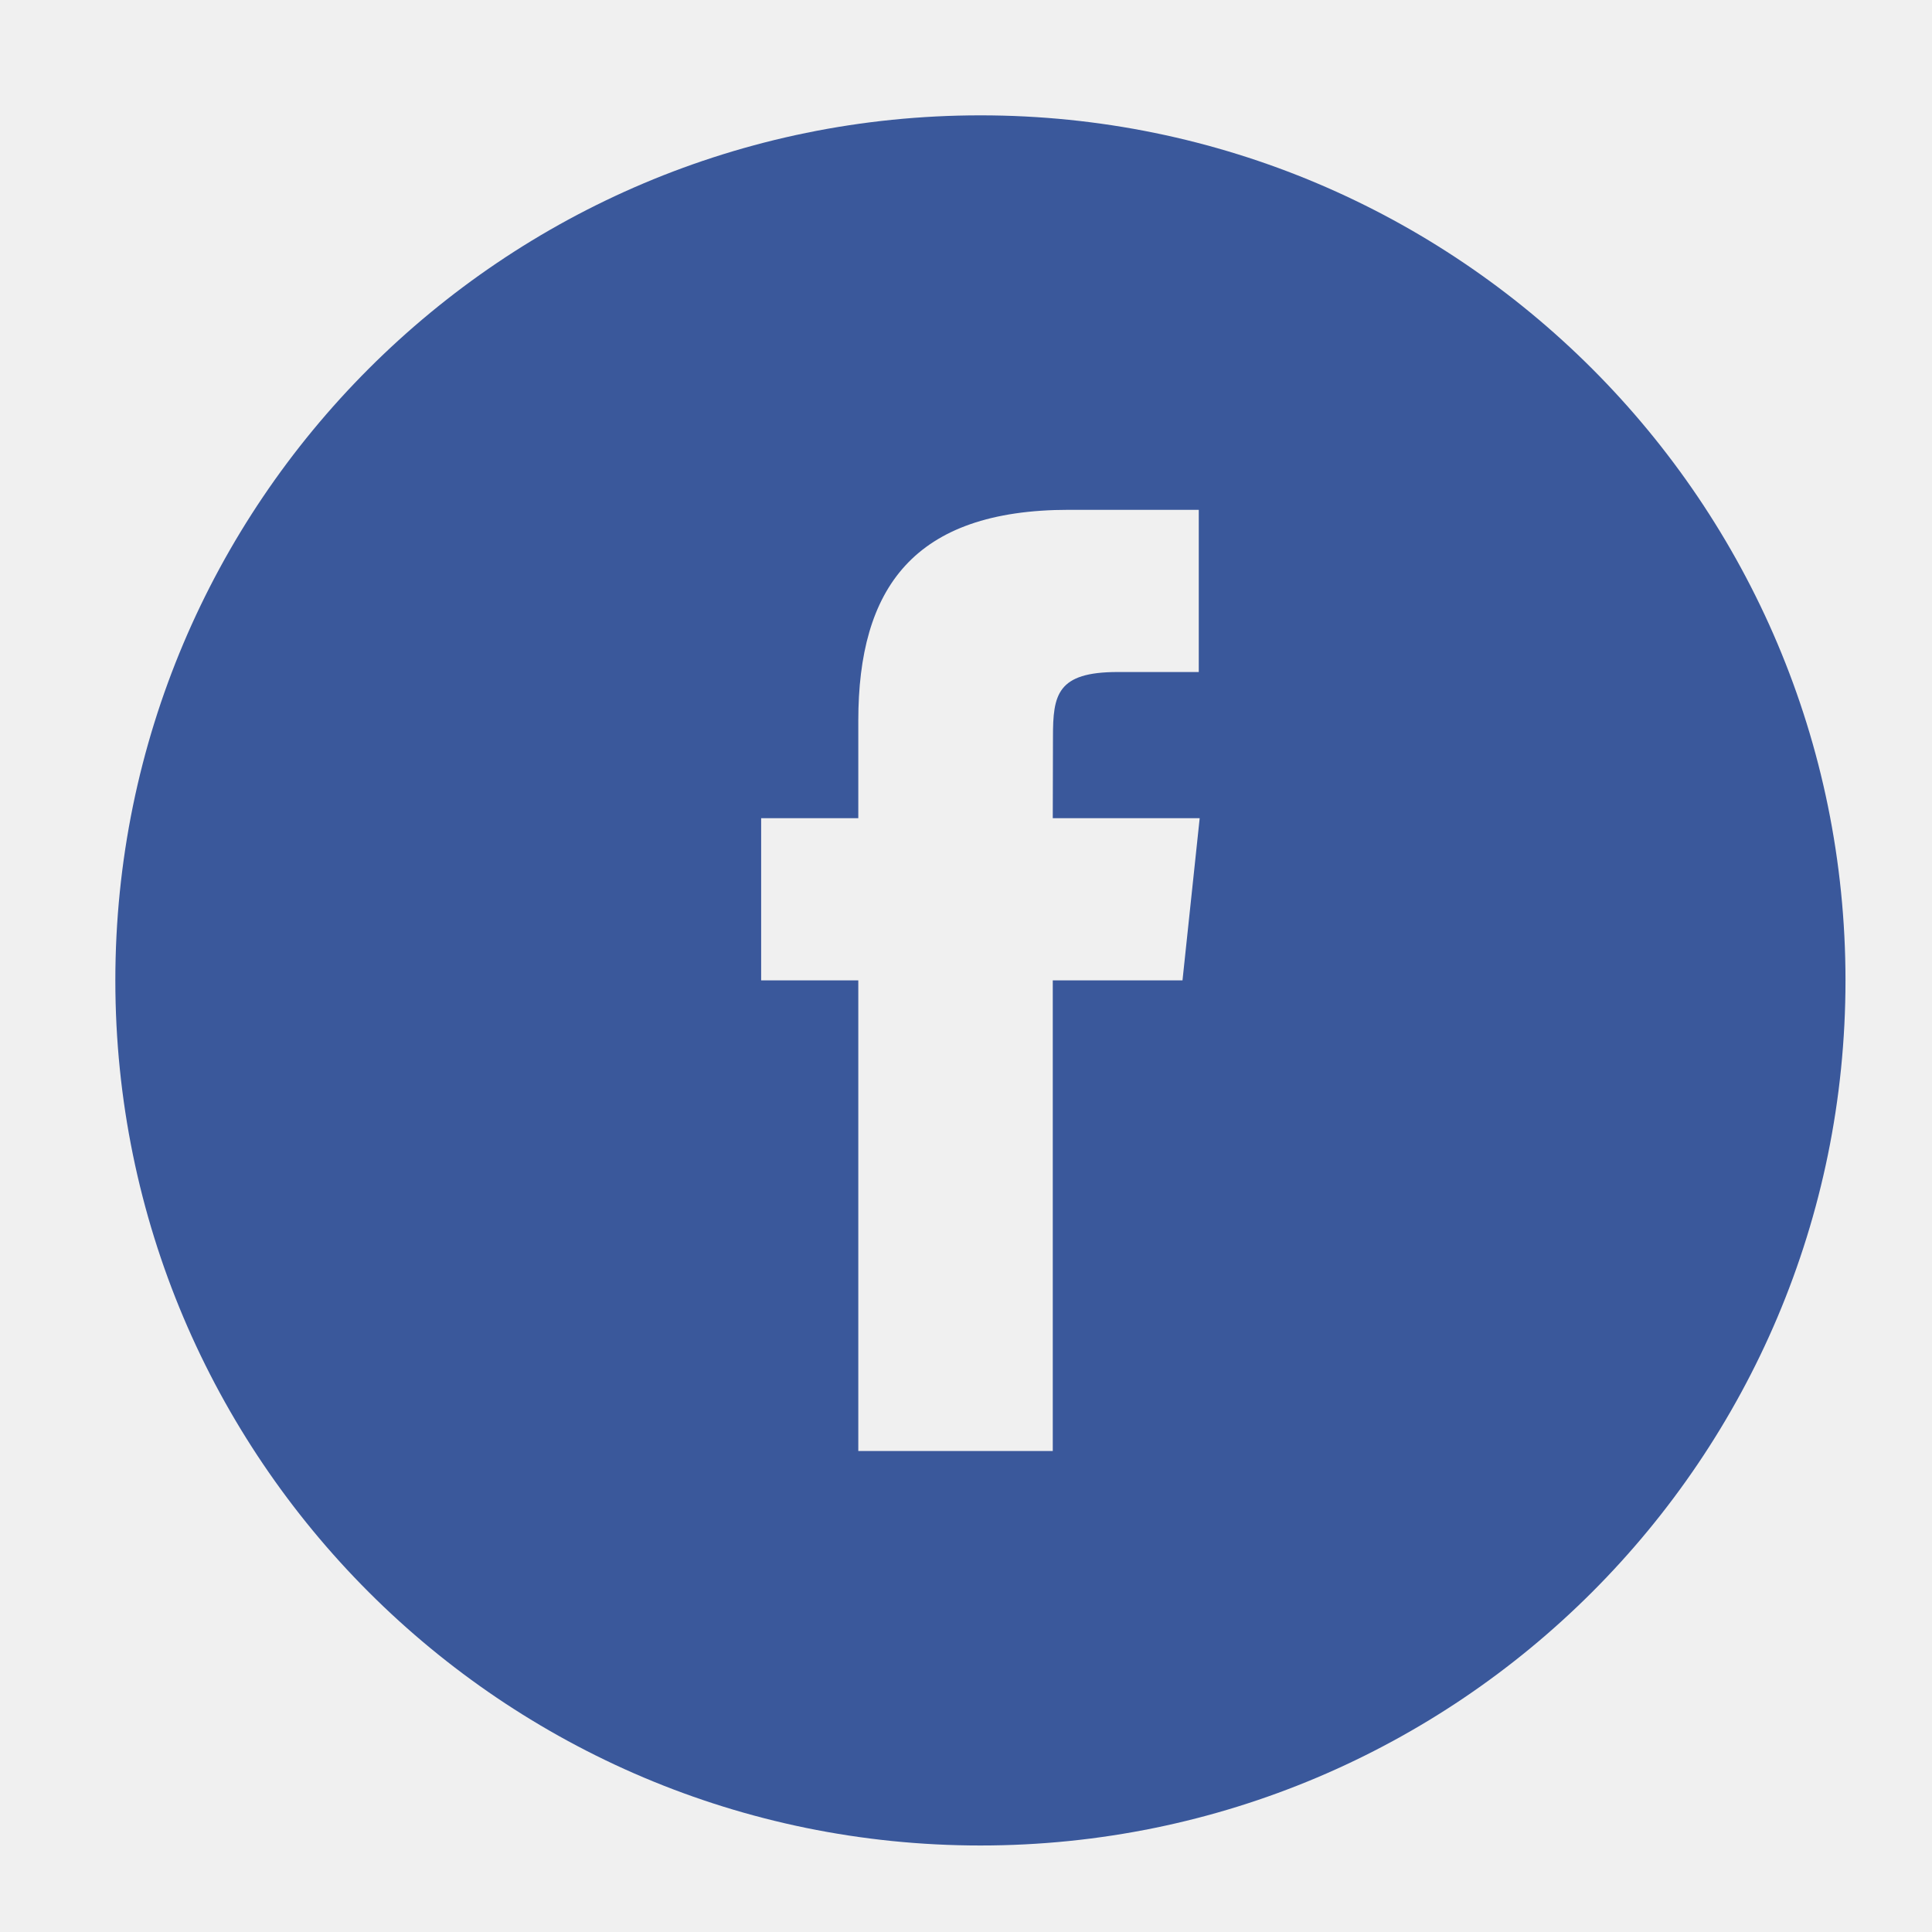
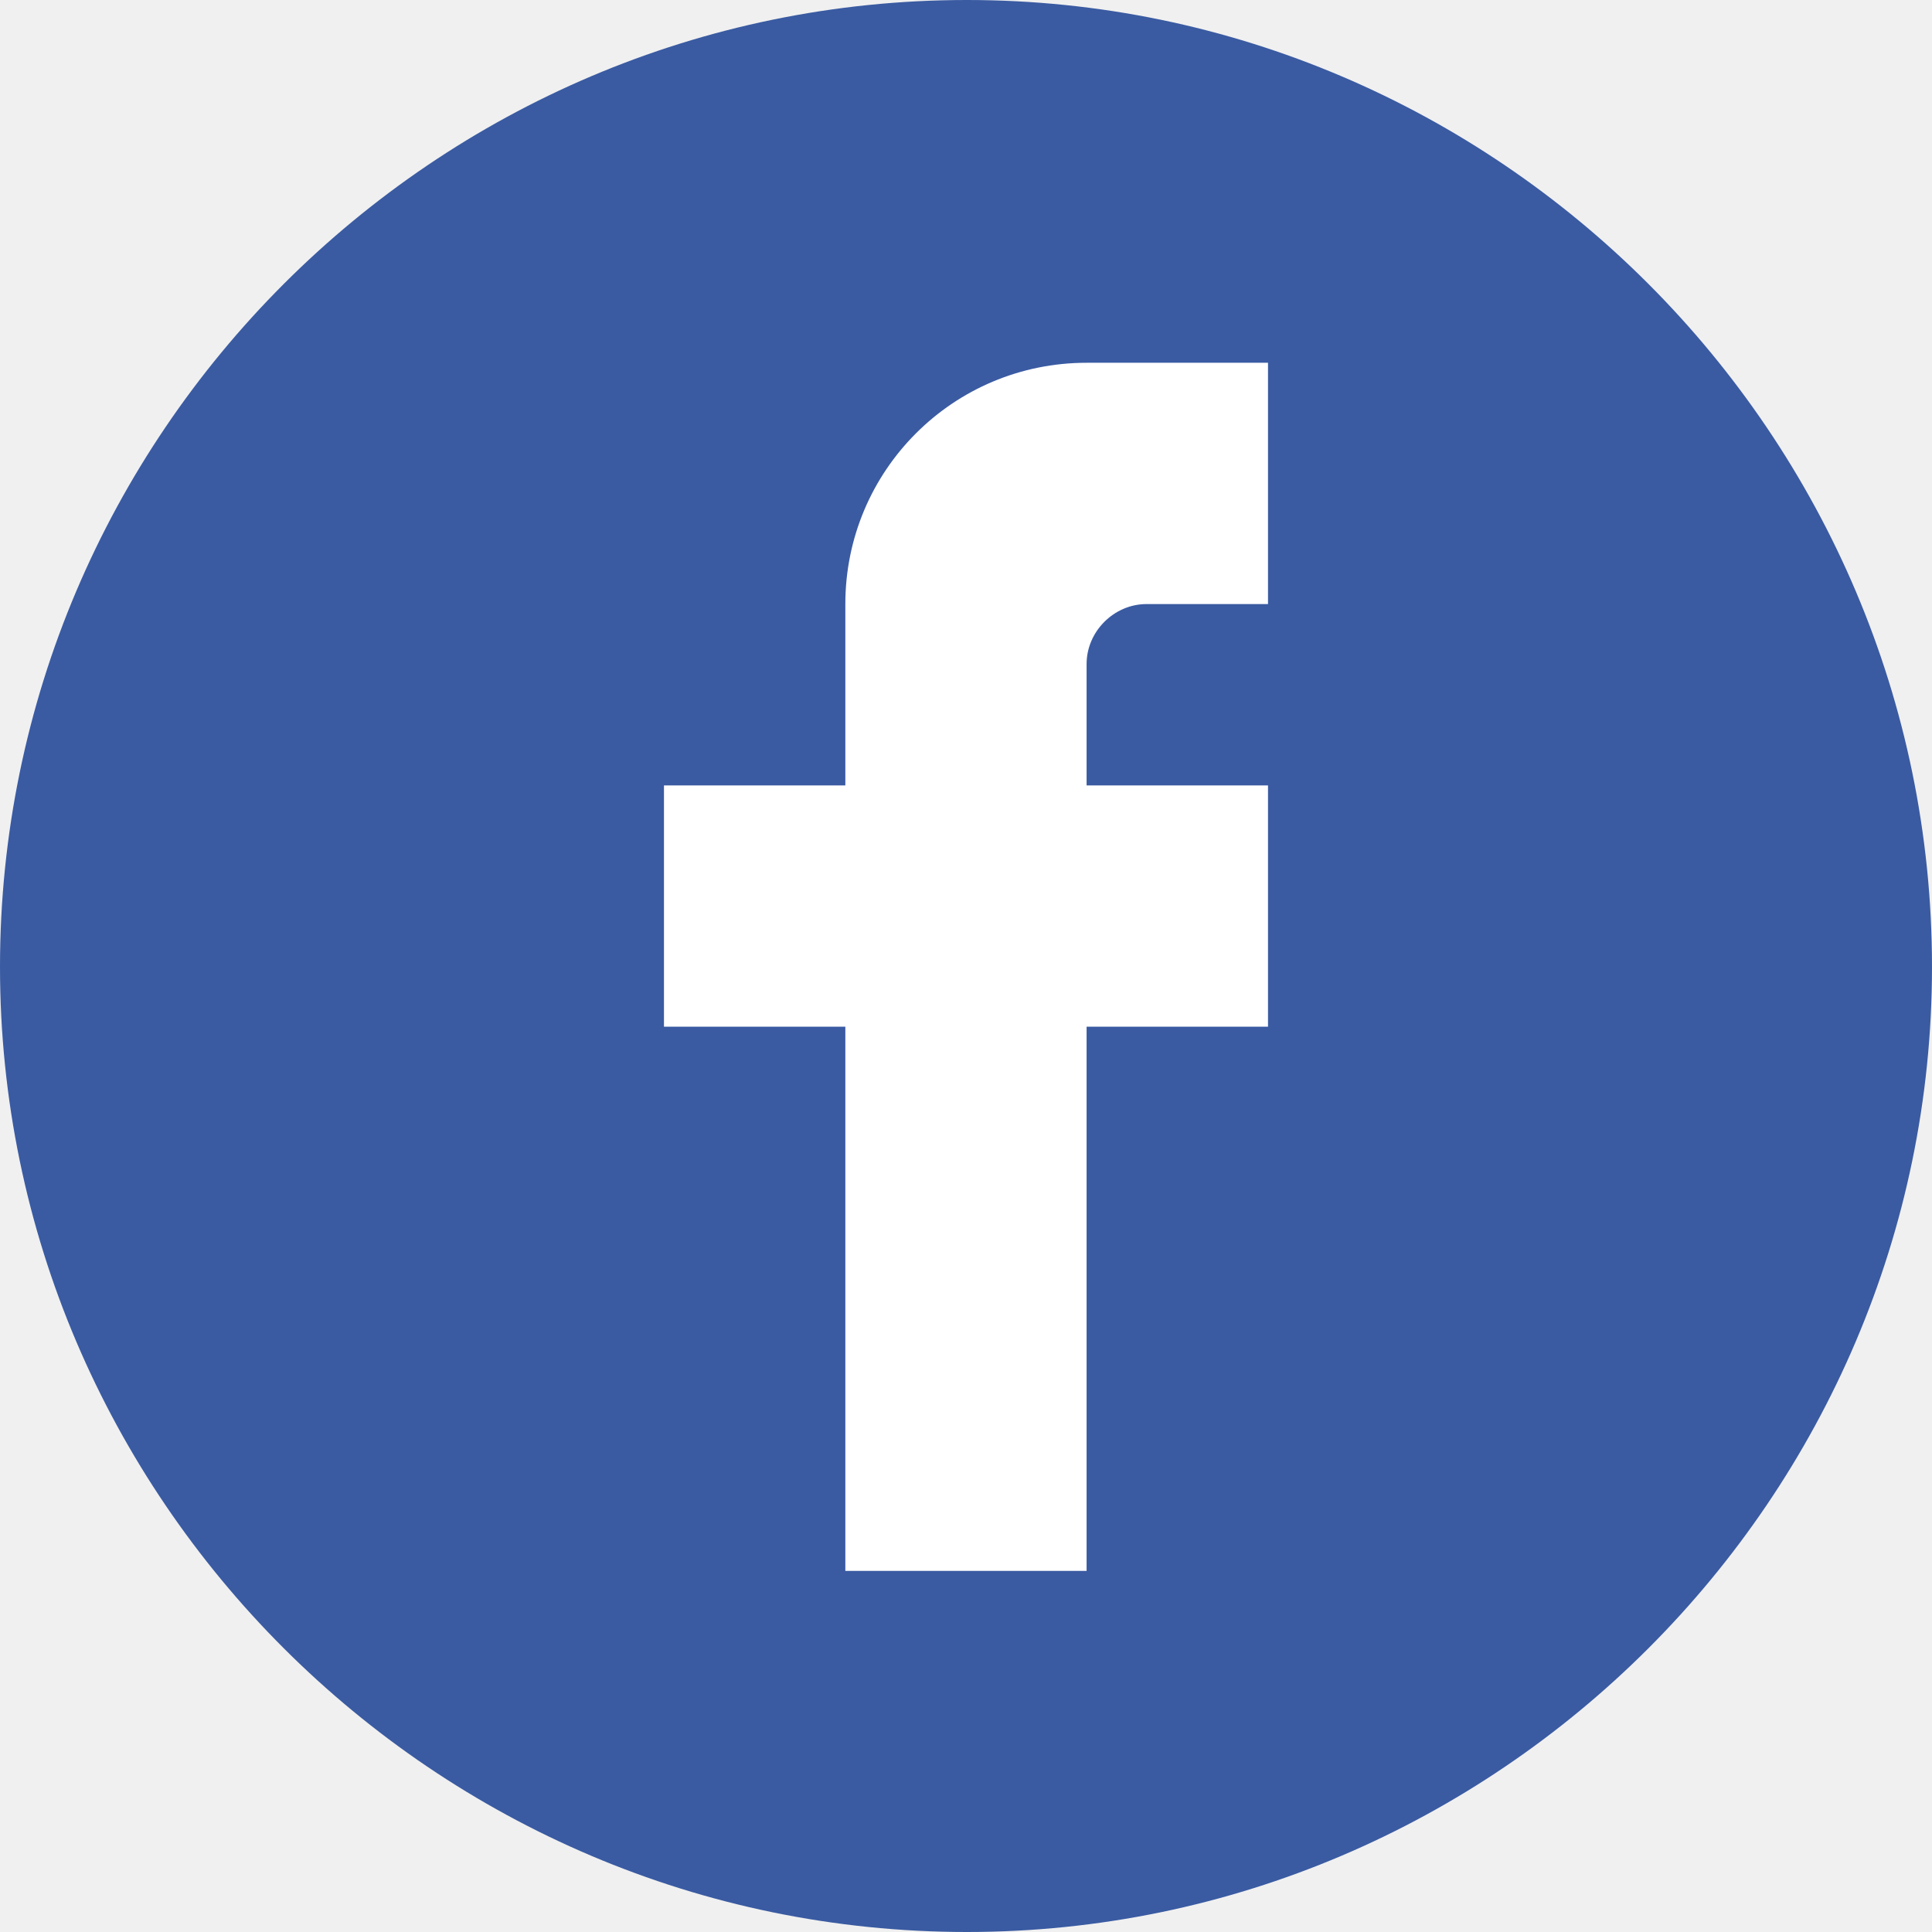
- <svg xmlns="http://www.w3.org/2000/svg" height="67px" id="Layer_1" style="enable-background:new 0 0 67 67;" version="1.1" viewBox="0 0 67 67" width="67px" xml:space="preserve">
-   <path d="M29.765,50.32h6.744V33.998h4.499l0.596-5.624h-5.095  l0.007-2.816c0-1.466,0.14-2.253,2.244-2.253h2.812V17.68h-4.5c-5.405,0-7.307,2.729-7.307,7.317v3.377h-3.369v5.625h3.369V50.32z   M34,64C17.432,64,4,50.568,4,34C4,17.431,17.432,4,34,4s30,13.431,30,30C64,50.568,50.568,64,34,64z" style="fill-rule:evenodd;clip-rule:evenodd;fill:#3A589B;" />
+ <svg xmlns="http://www.w3.org/2000/svg" enable-background="new 0 0 512 512" height="512px" id="Layer_1" version="1.1" viewBox="0 0 512 512" width="512px" xml:space="preserve">
+   <g>
+     <path clip-rule="evenodd" d="M256.23,512C396.81,512,512,396.81,512,256.23   C512,115.184,396.81,0,256.23,0C115.184,0,0,115.184,0,256.23C0,396.81,115.184,512,256.23,512L256.23,512z" fill="#3A5BA2" fill-rule="evenodd" />
+     <path clip-rule="evenodd" d="M224.023,160.085c0-35.372,28.575-63.946,63.938-63.946h48.072   v63.946h-32.199c-8.608,0-15.873,7.257-15.873,15.873v32.192h48.072v63.938h-48.072v144.22h-63.938v-144.22h-48.065V208.15h48.065   V160.085z" fill="#FFFFFF" fill-rule="evenodd" />
+   </g>
</svg>
